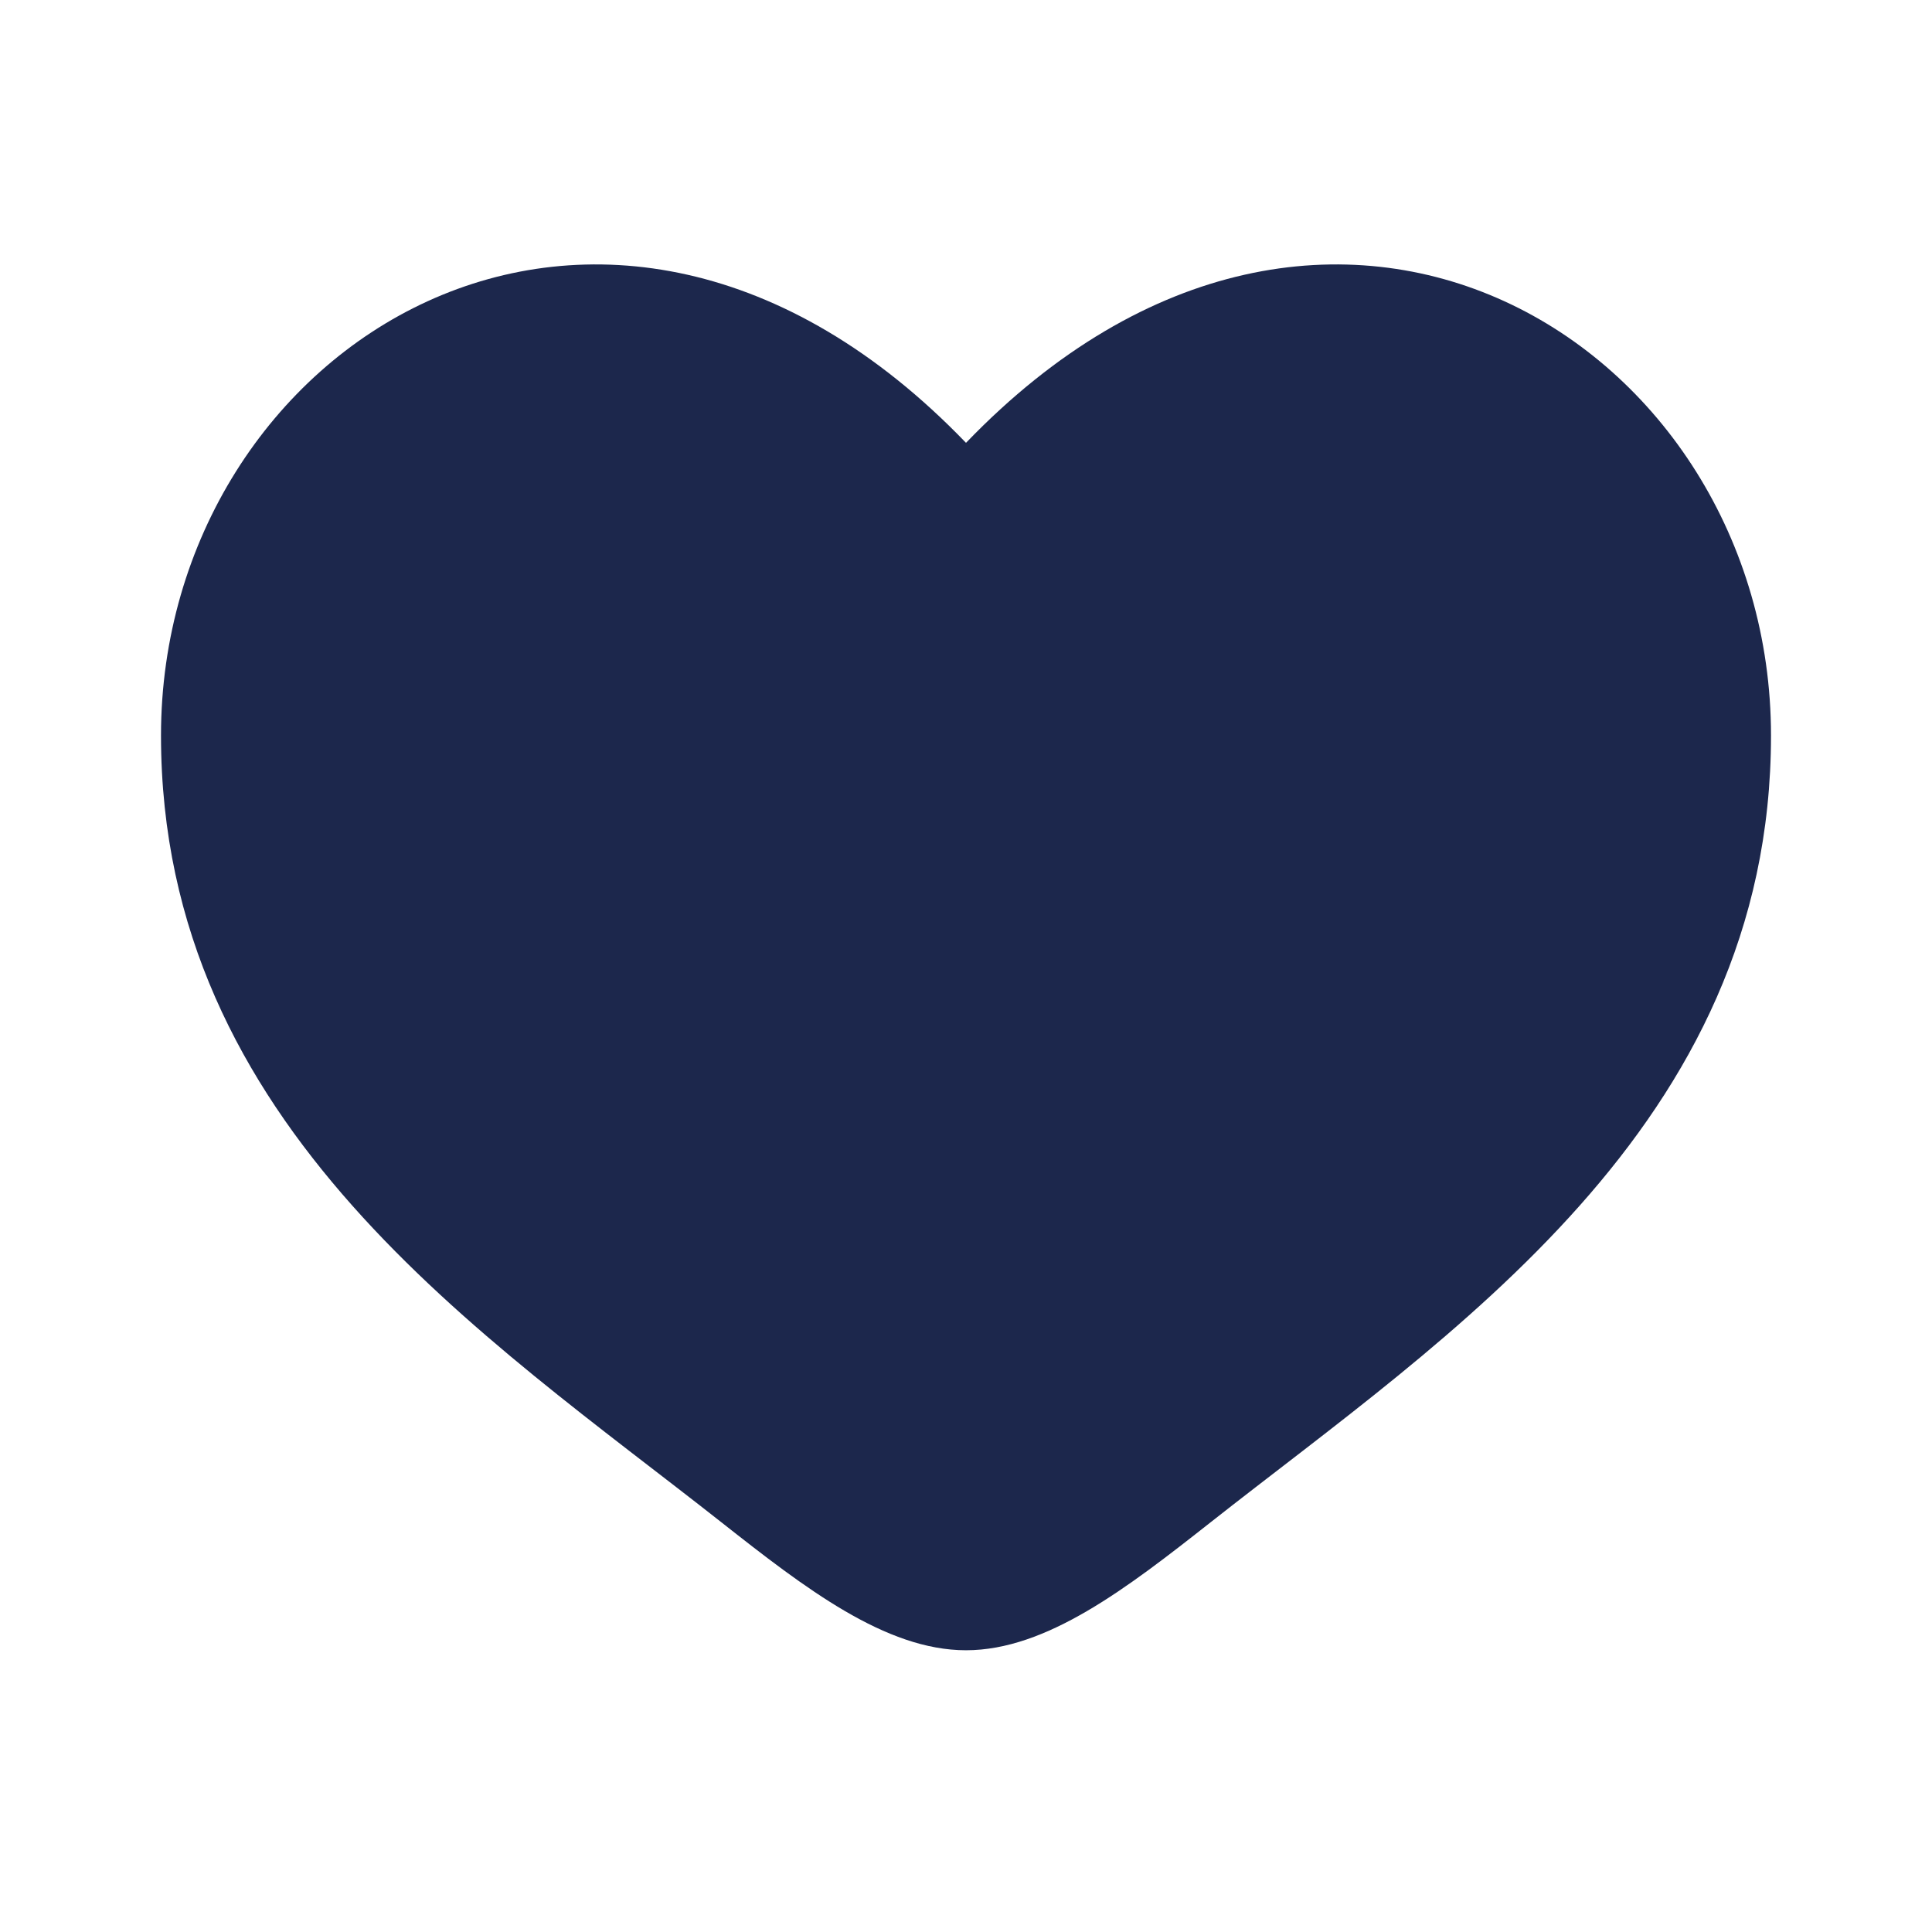
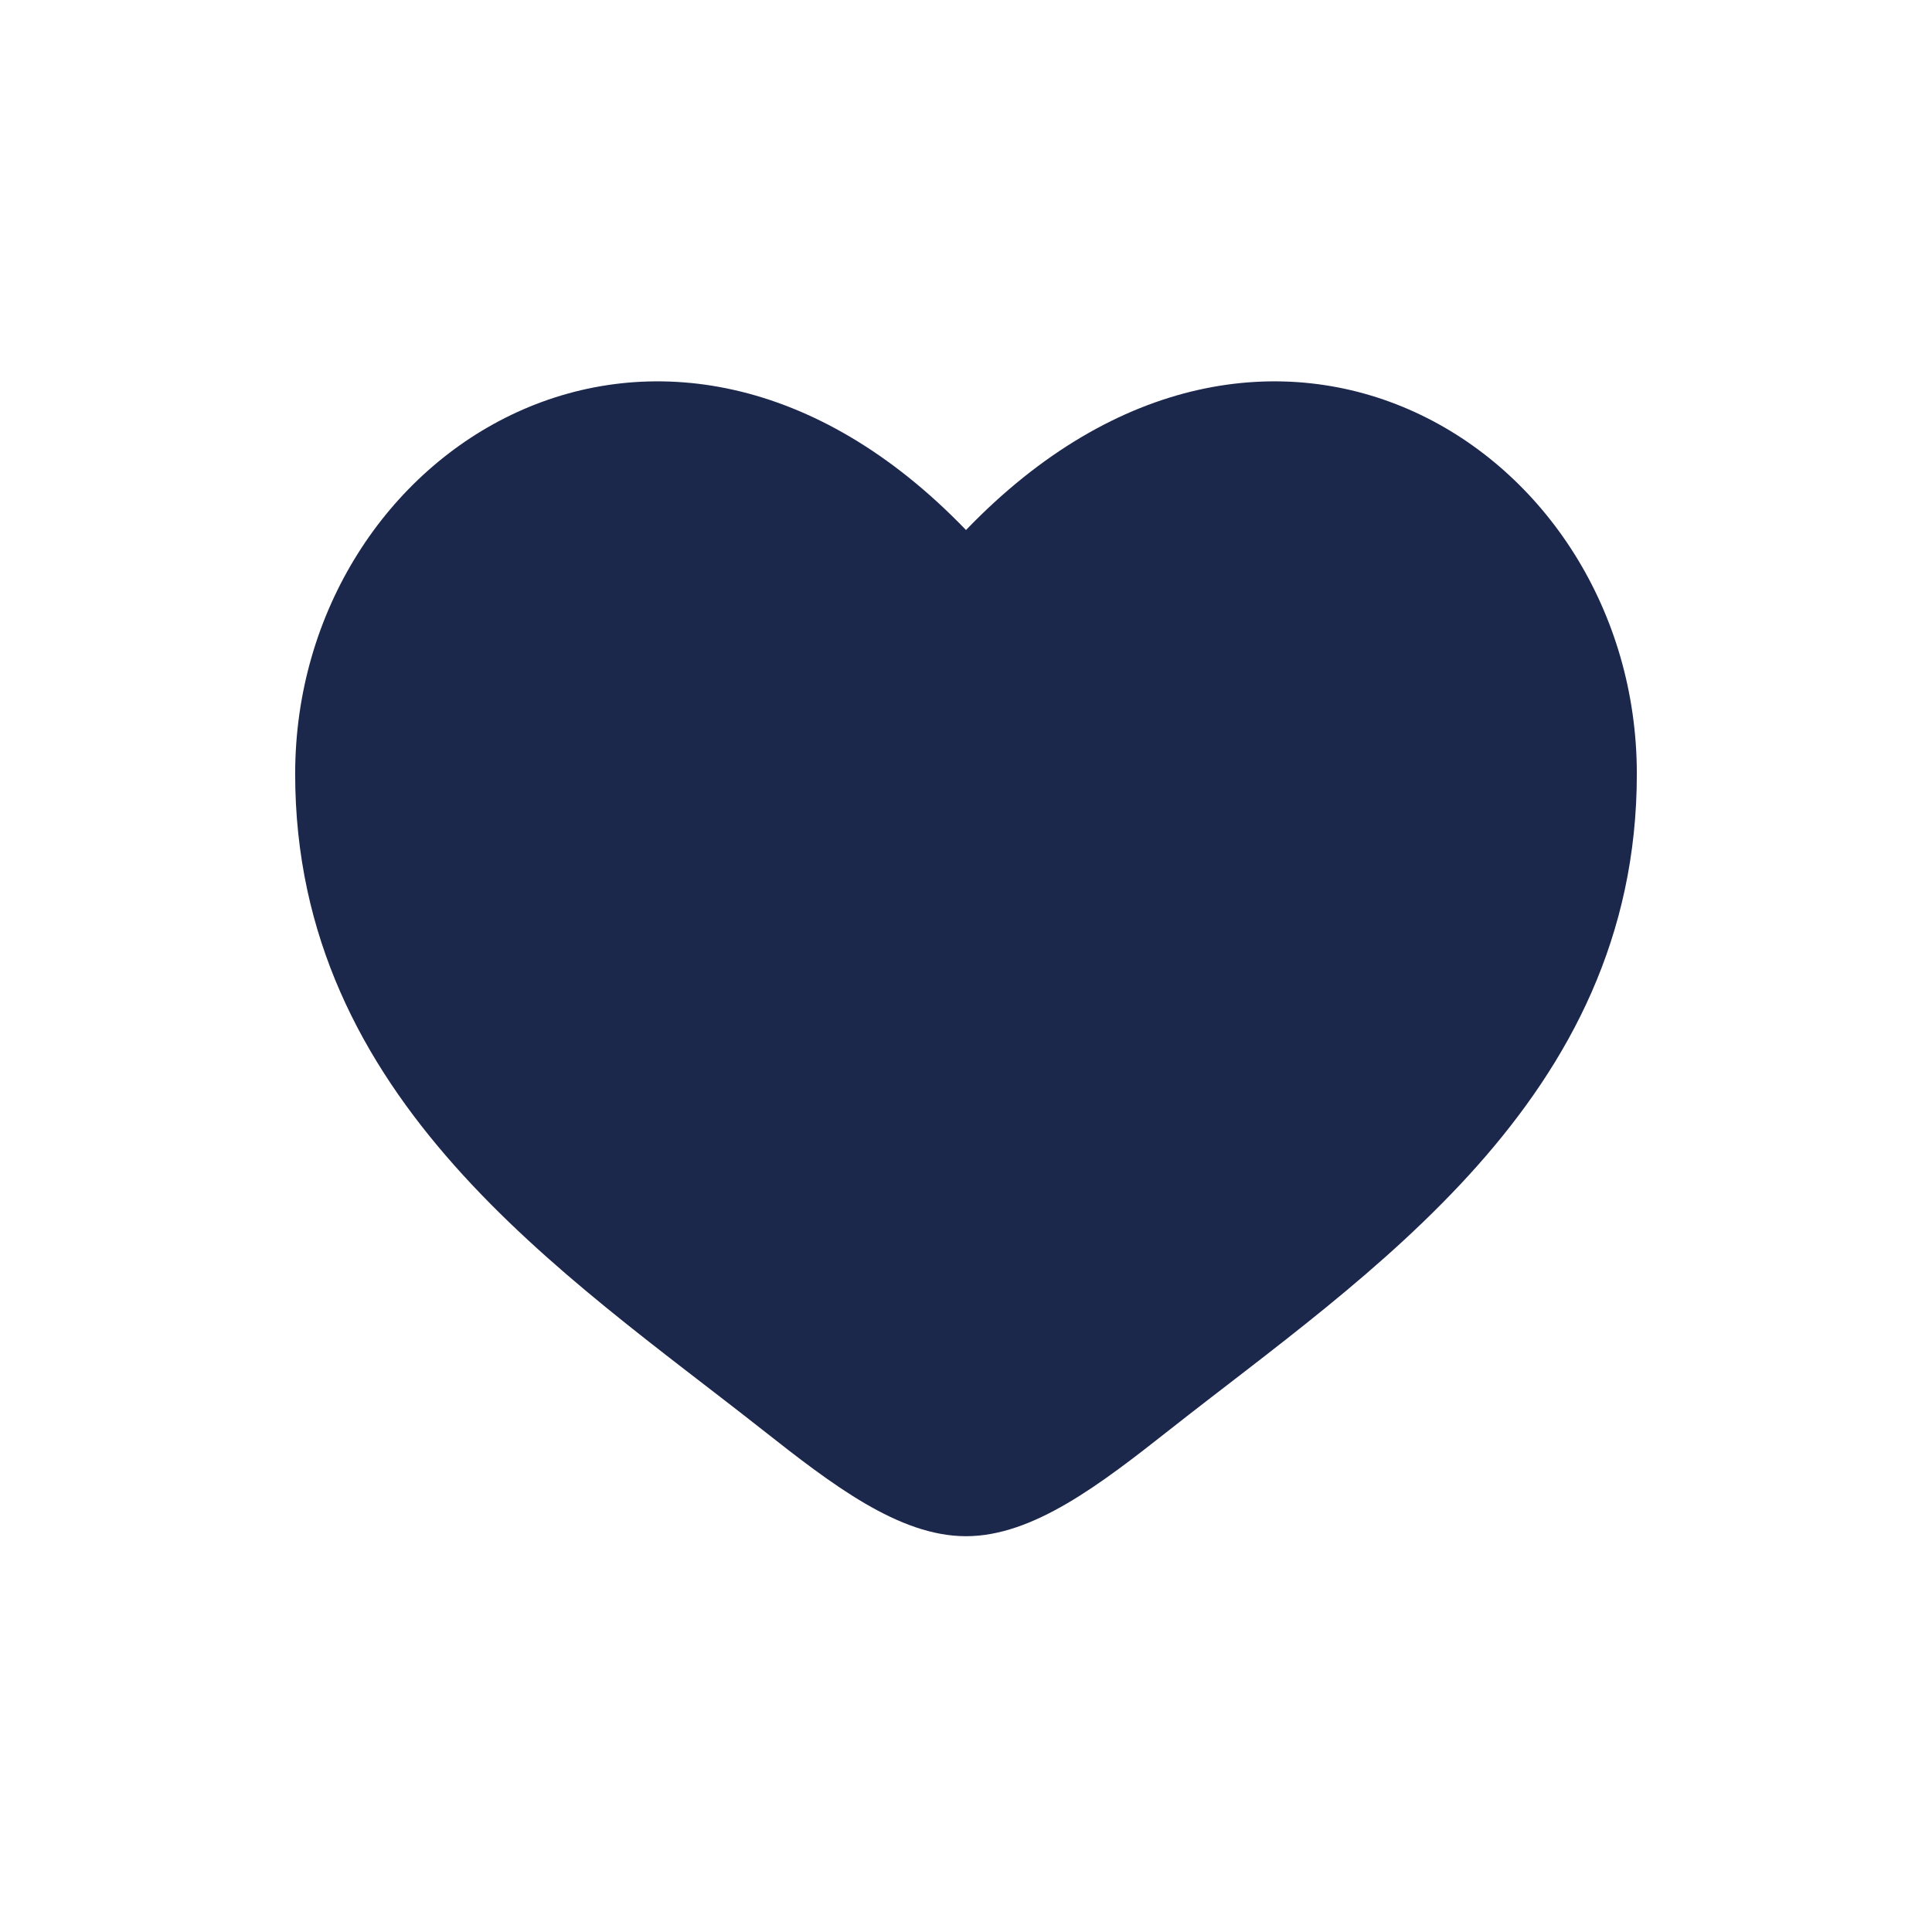
- <svg xmlns="http://www.w3.org/2000/svg" width="800px" height="800px" viewBox="0 0 24 24" fill="none">
-   <path d="M2 9.137C2 14 6.019 16.591 8.962 18.911C10 19.729 11 20.5 12 20.5C13 20.5 14 19.729 15.038 18.911C17.981 16.591 22 14 22 9.137C22 4.274 16.5 0.825 12 5.501C7.5 0.825 2 4.274 2 9.137Z" fill="#1C274C" />
+ <svg xmlns="http://www.w3.org/2000/svg" width="800px" height="800px" viewBox="-2.4 -2.4 28.80 28.80" fill="none">
+   <g id="SVGRepo_bgCarrier" stroke-width="0" />
+   <g id="SVGRepo_tracerCarrier" stroke-linecap="round" stroke-linejoin="round" />
+   <g id="SVGRepo_iconCarrier">
+     <path d="M2 9.137C2 14 6.019 16.591 8.962 18.911C10 19.729 11 20.5 12 20.5C13 20.5 14 19.729 15.038 18.911C17.981 16.591 22 14 22 9.137C22 4.274 16.5 0.825 12 5.501C7.5 0.825 2 4.274 2 9.137Z" fill="#1C274C" />
+   </g>
</svg>
